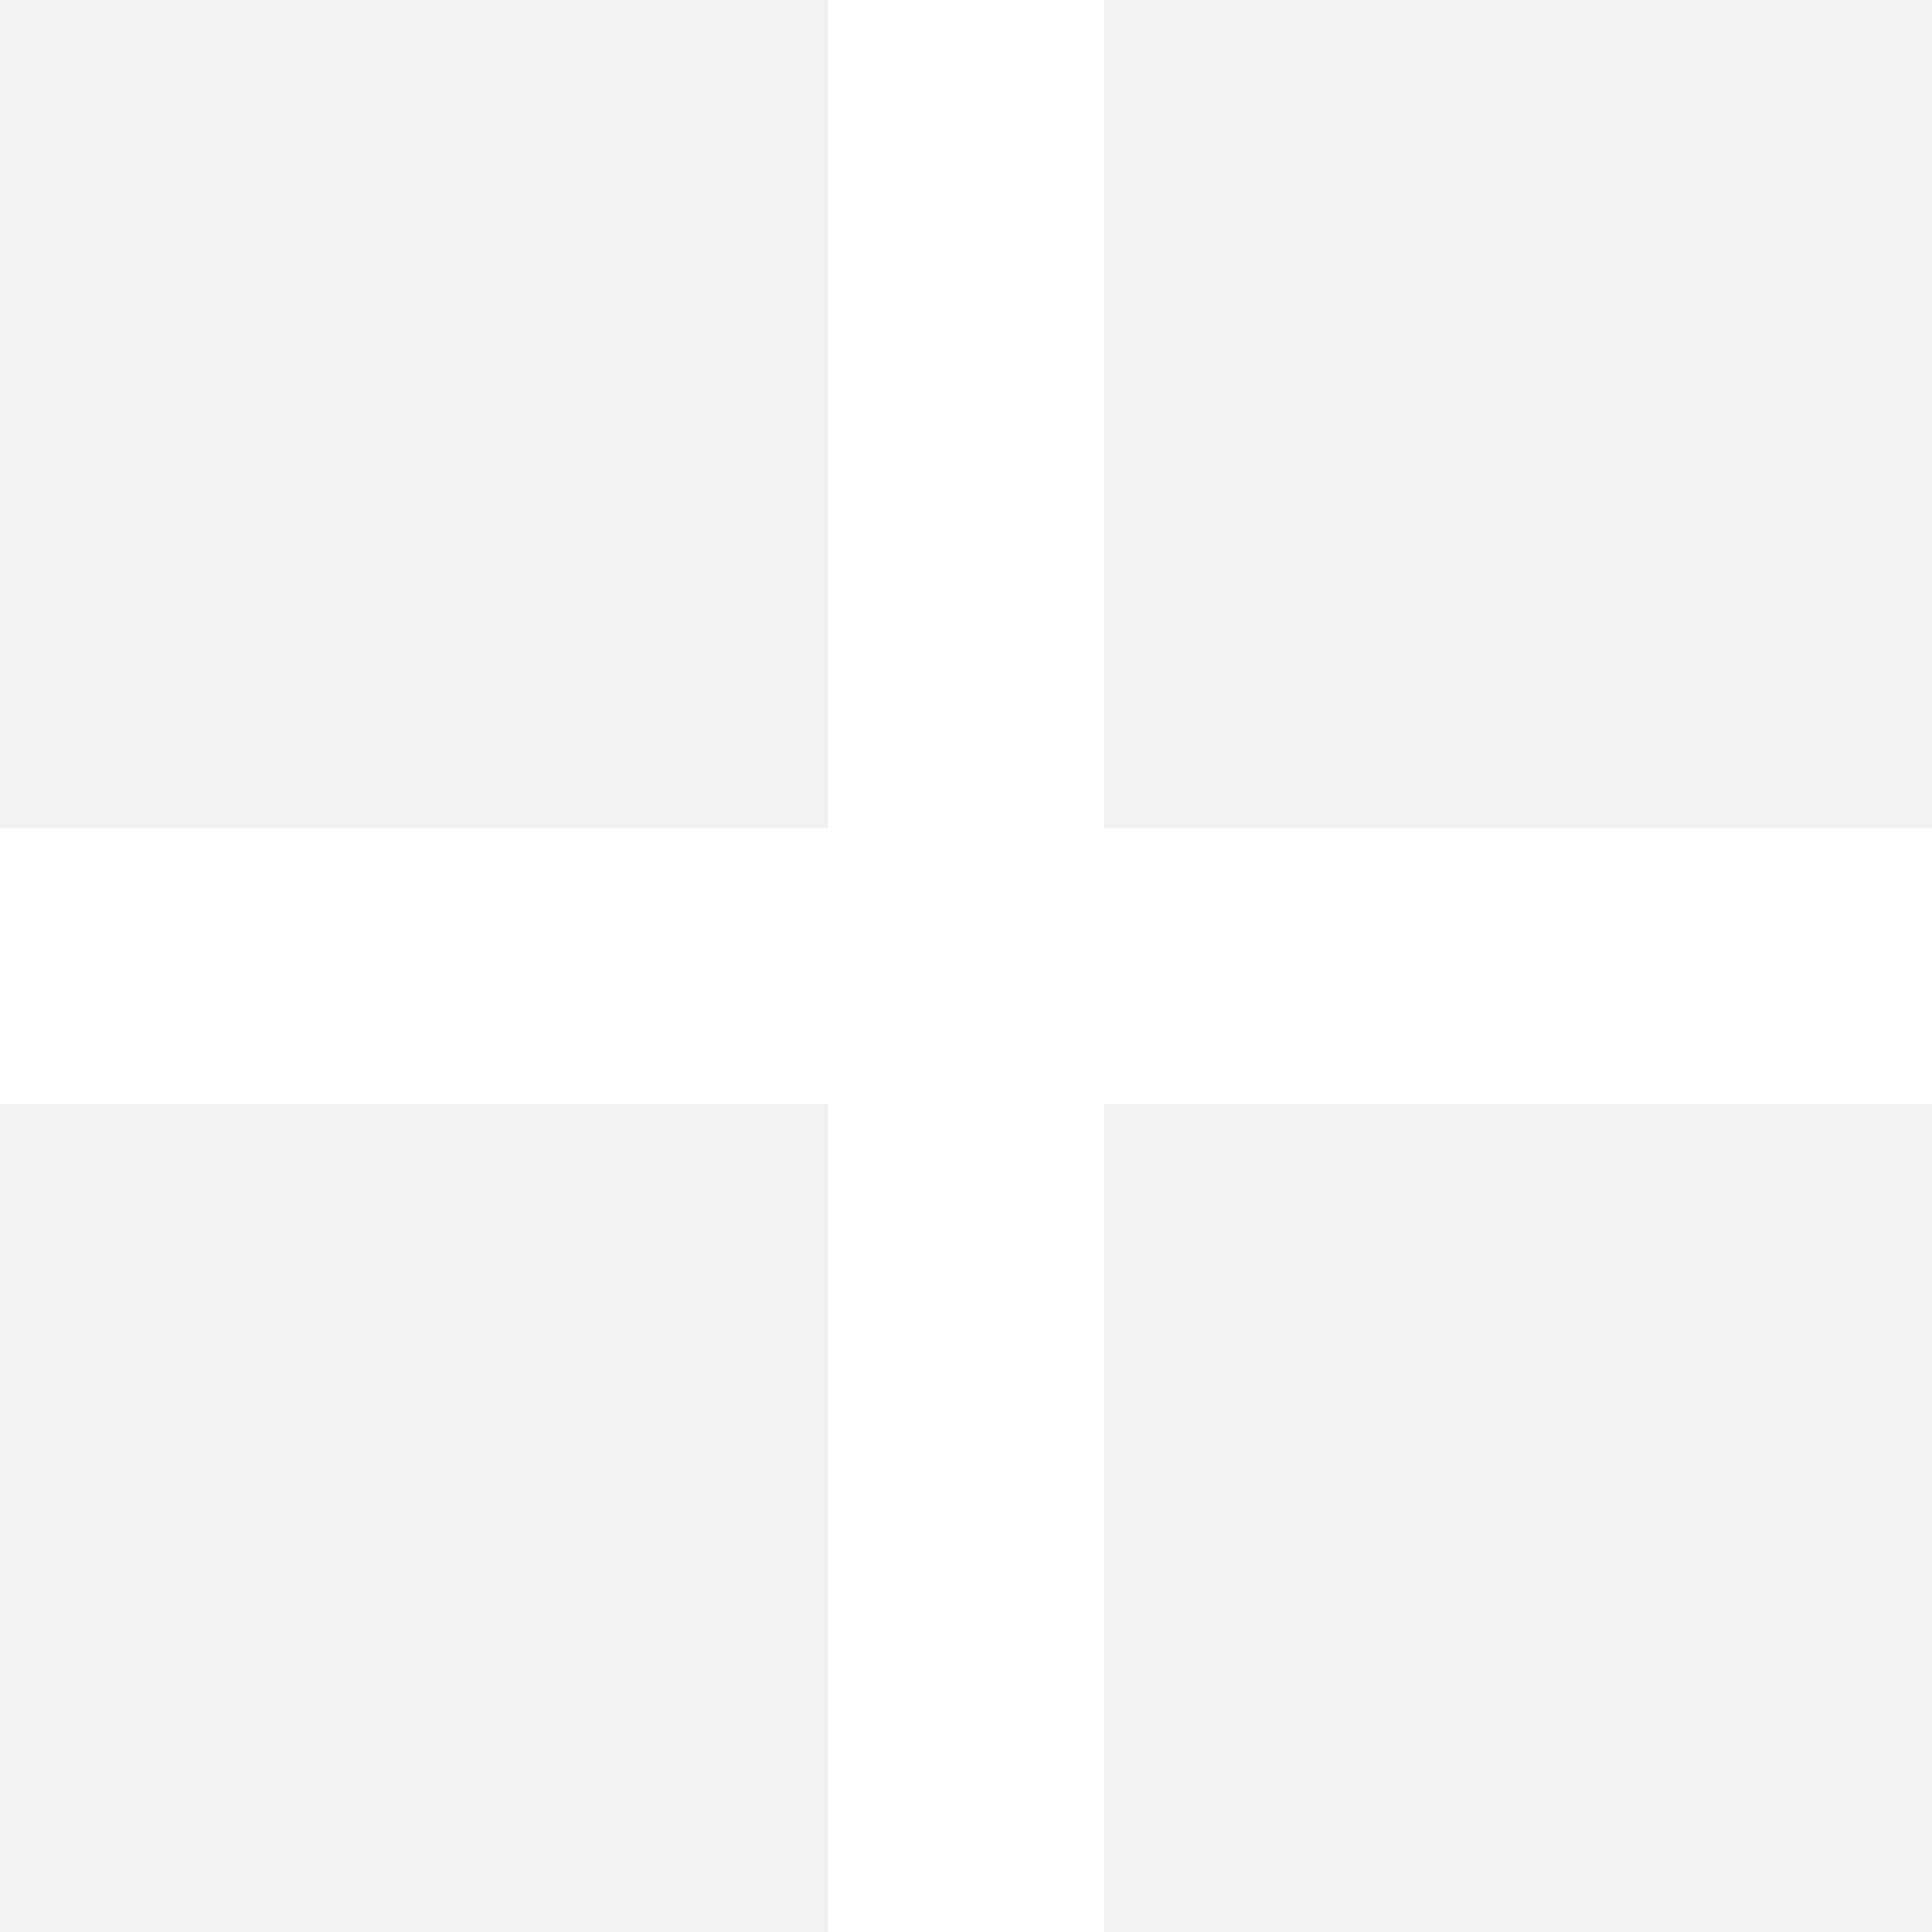
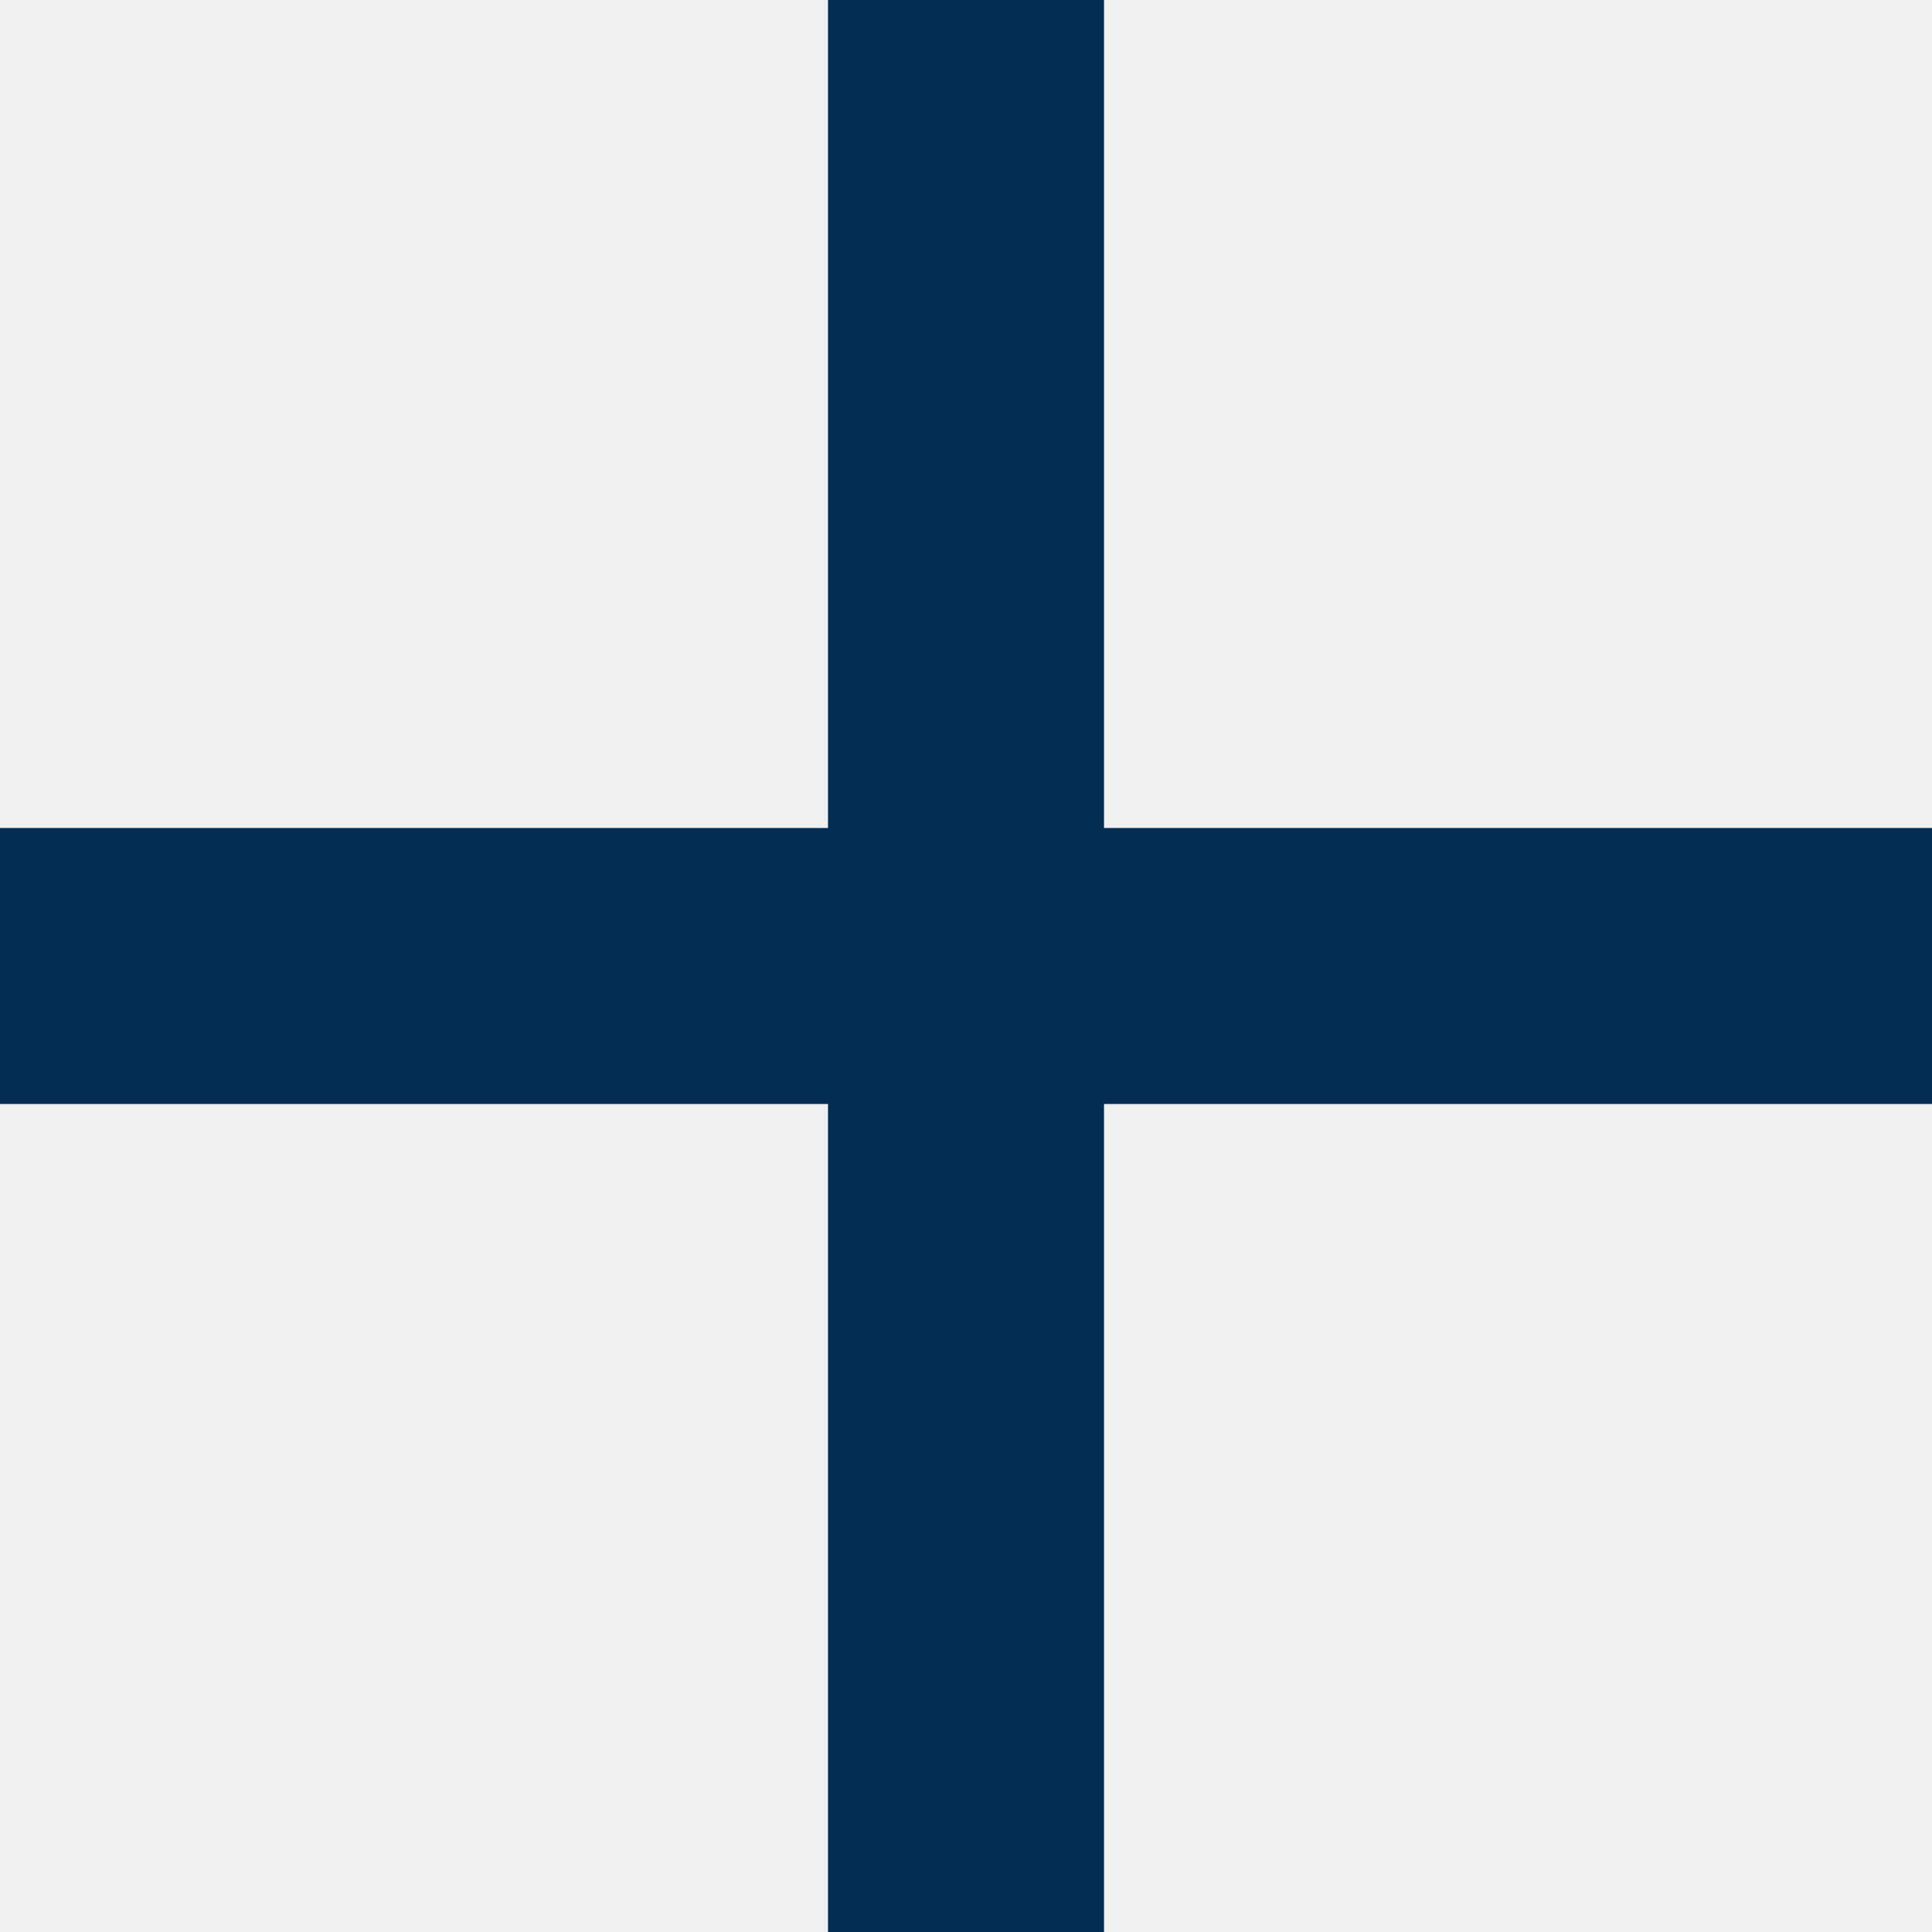
<svg xmlns="http://www.w3.org/2000/svg" preserveAspectRatio="none" overflow="visible" style="display: block;" width="10.5" height="10.5" viewBox="0 0 10.5 10.5" fill="none">
  <g id="Container">
-     <path id="Icon" d="M4.5 6H0V4.5H4.5V0H6V4.5H10.5V6H6V10.5H4.5V6V6" fill="white" />
+     <path id="Icon" d="M4.5 6H0V4.5H4.5V0H6V4.5H10.5V6H6V10.5H4.5V6V6" fill="#022C51" />
  </g>
</svg>
